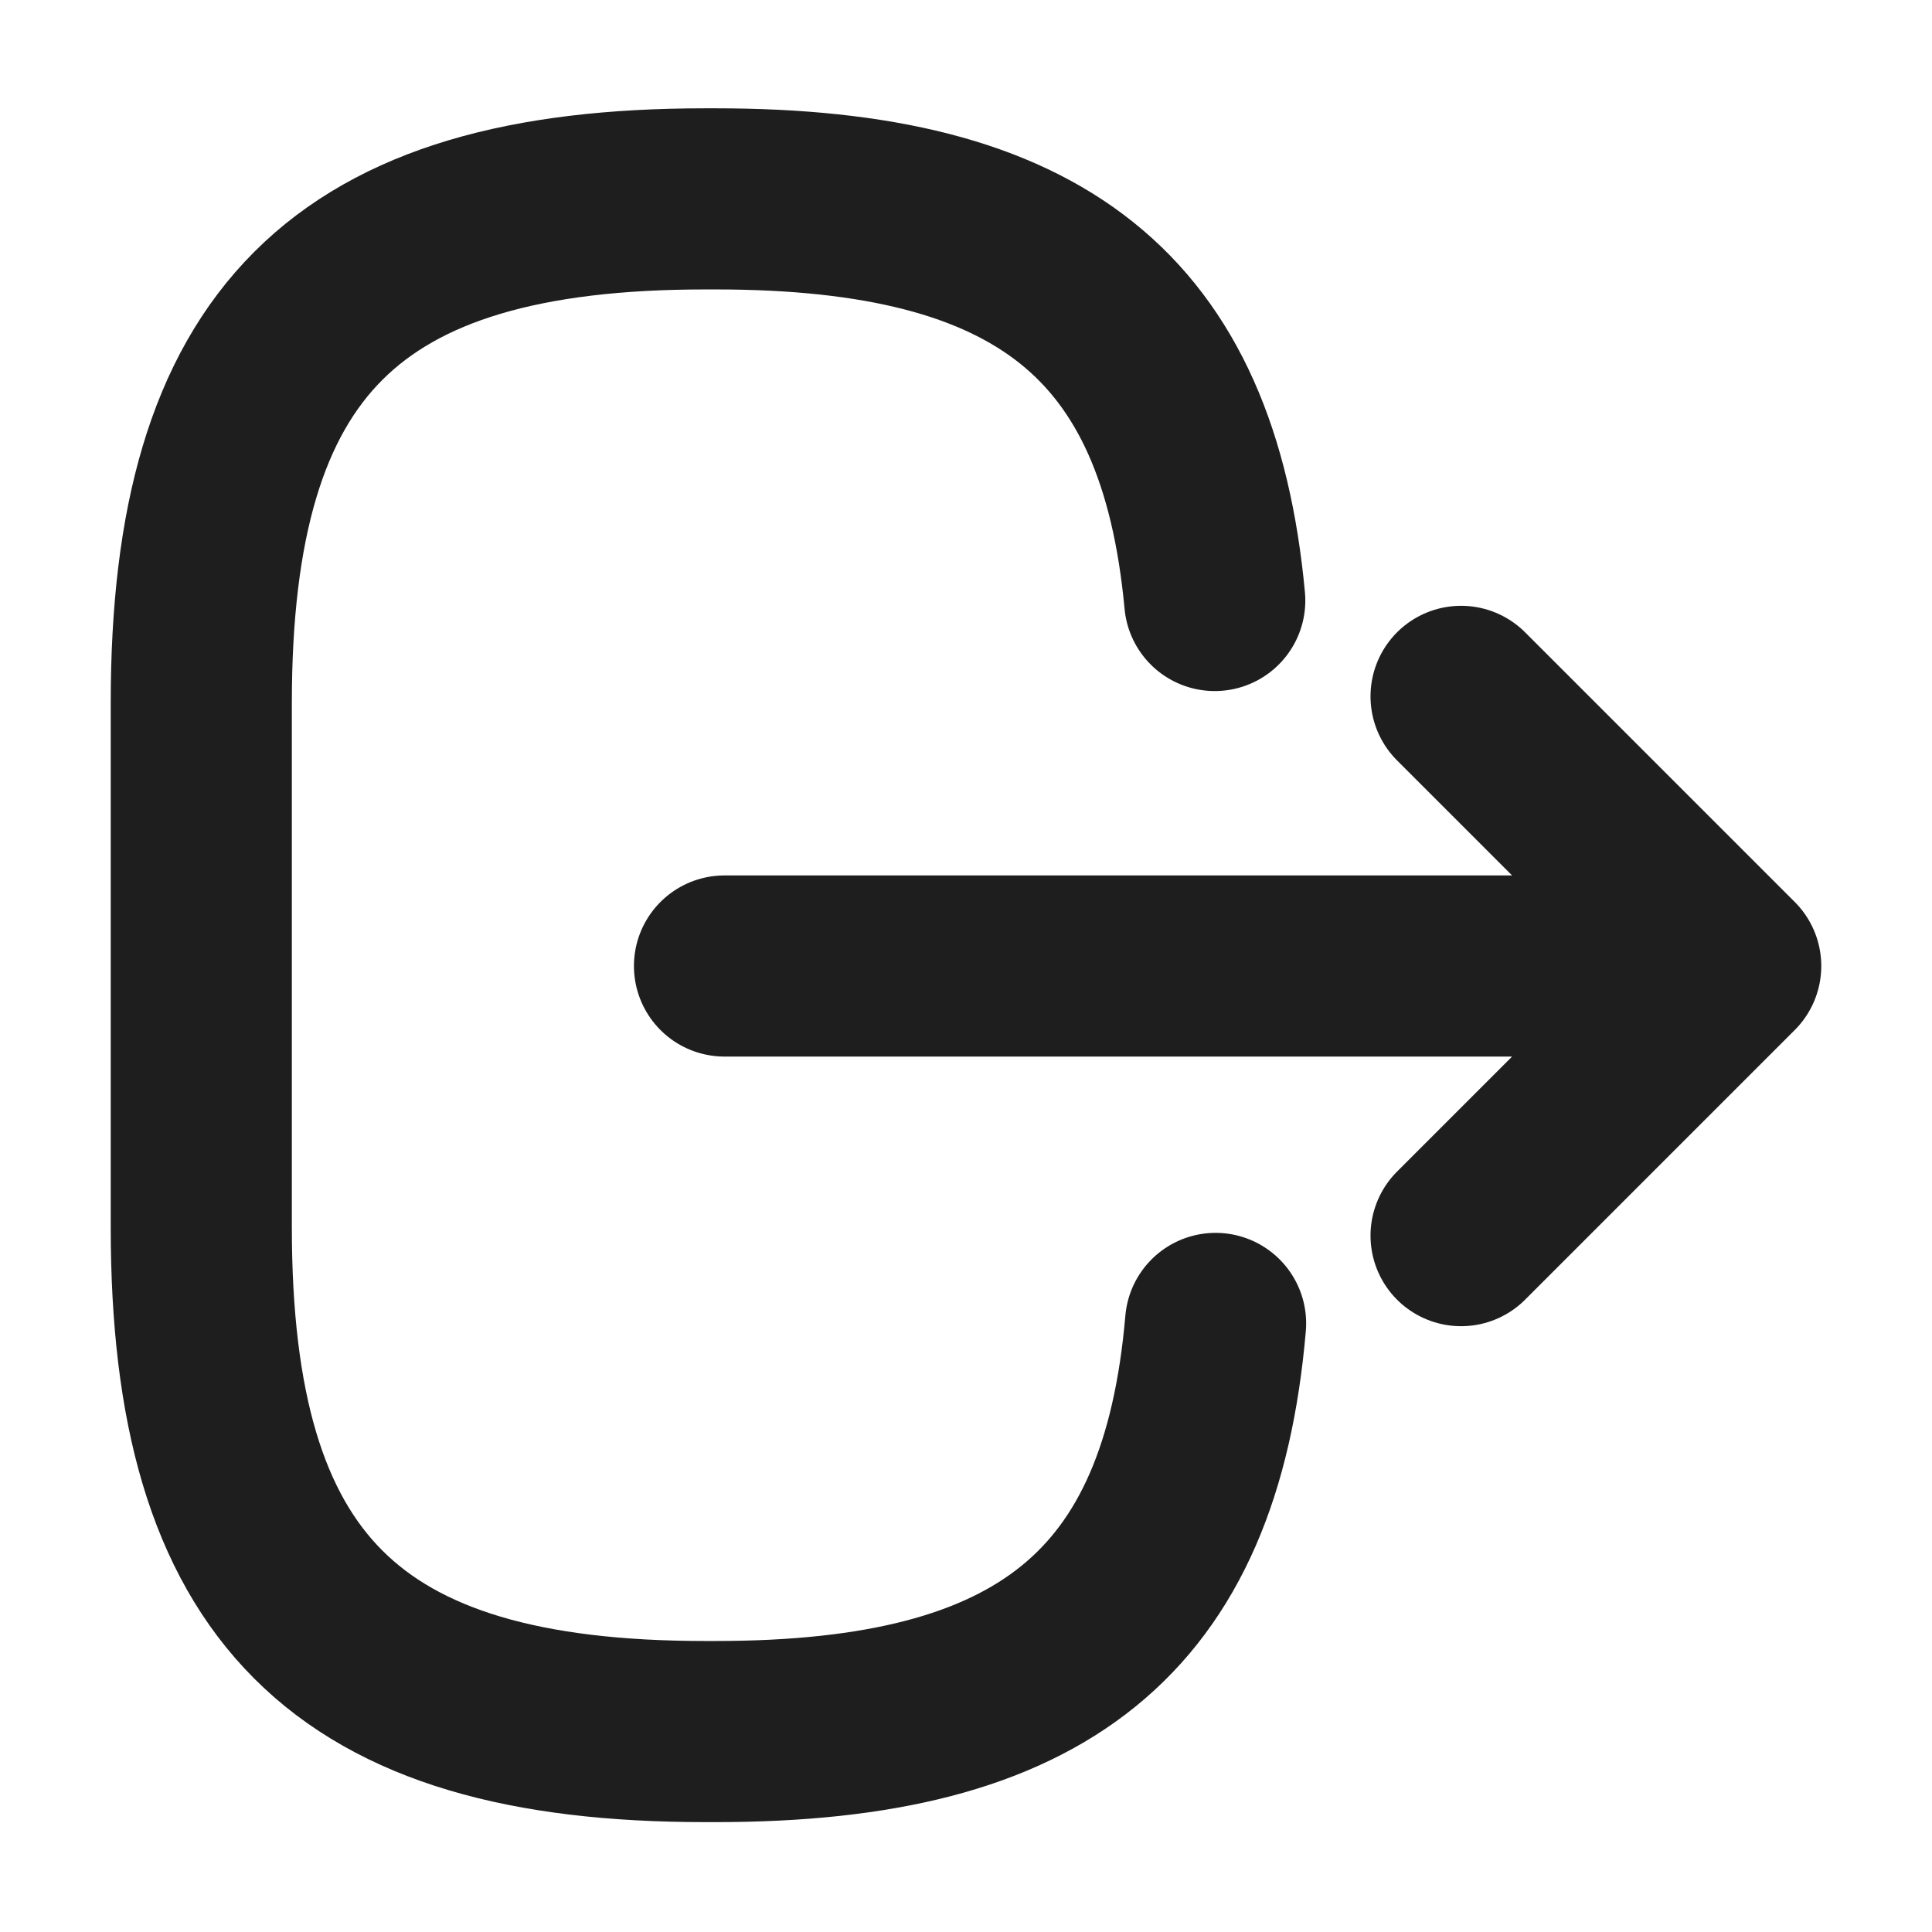
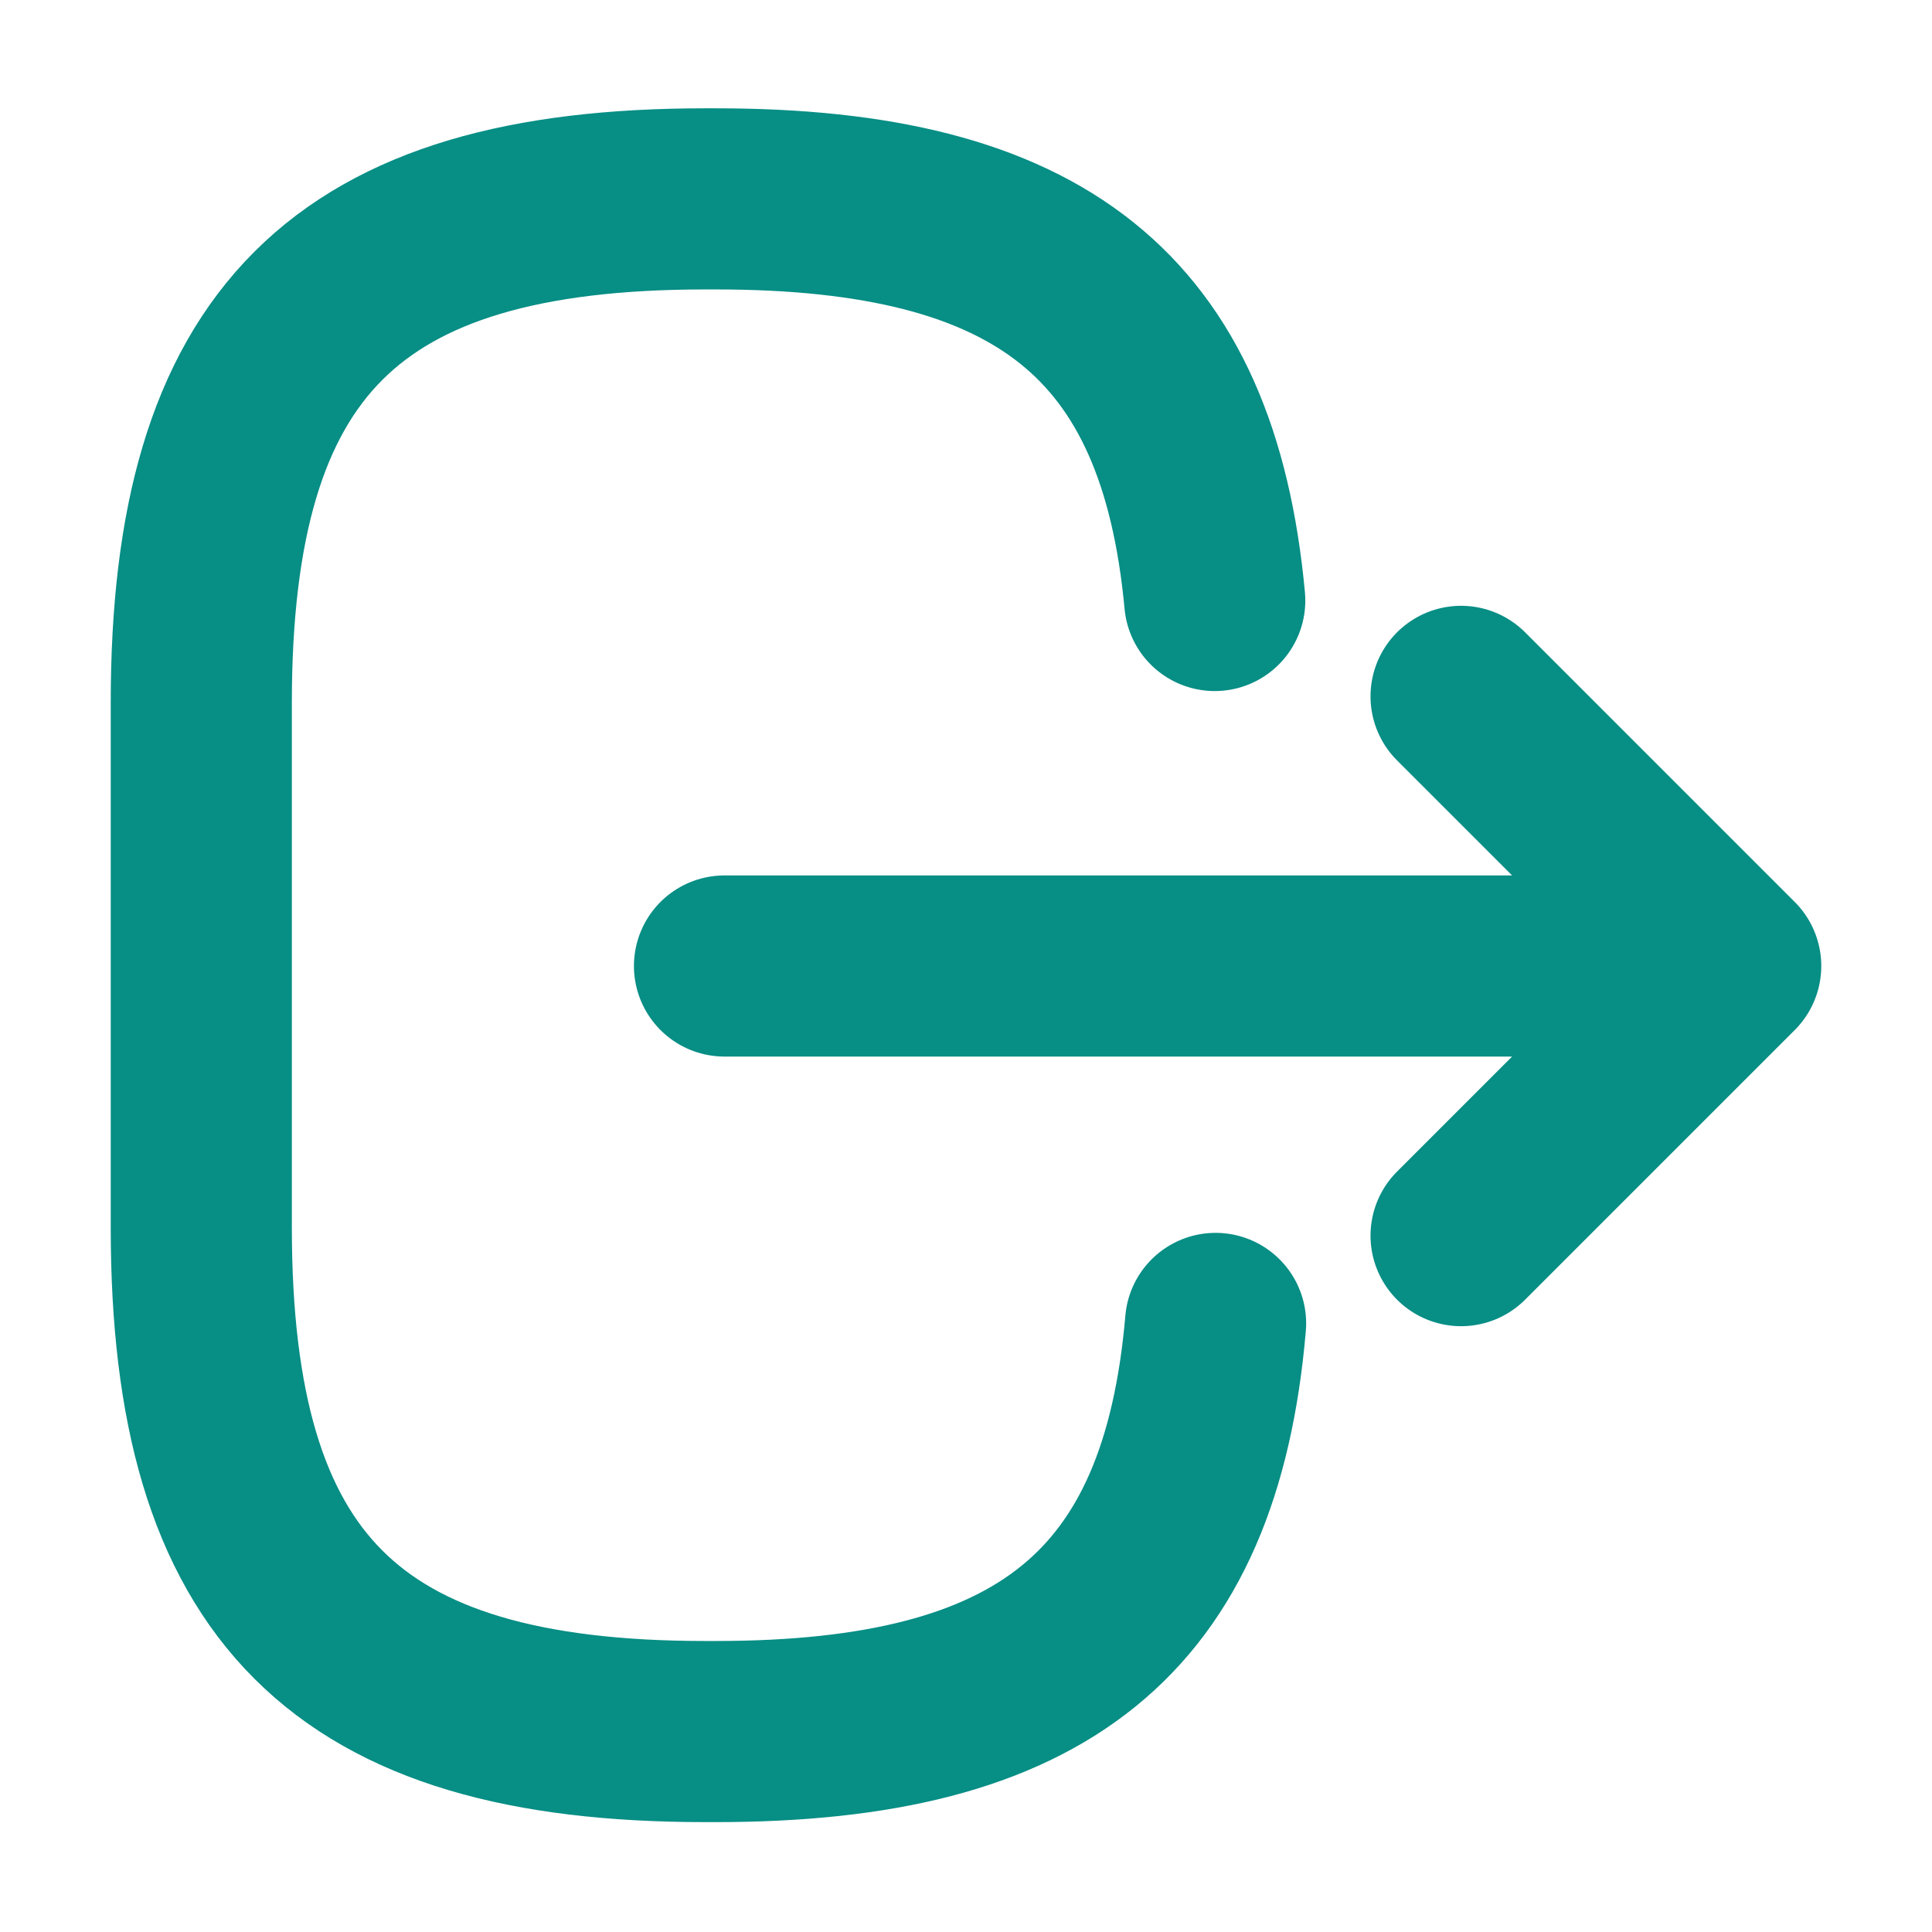
<svg xmlns="http://www.w3.org/2000/svg" width="16" height="16" viewBox="0 0 16 16" fill="none">
-   <path d="M10.067 10.96C9.86 13.36 8.627 14.34 5.927 14.34L5.84 14.34C2.86 14.34 1.667 13.147 1.667 10.167L1.667 5.82C1.667 2.84 2.86 1.647 5.84 1.647L5.927 1.647C8.607 1.647 9.84 2.613 10.06 4.973M6 8L13.587 8M12.1 10.233L14.333 8L12.1 5.767" stroke="#1E1E1E" stroke-width="1.5" stroke-linecap="round" stroke-linejoin="round" />
+   <path d="M10.067 10.96C9.86 13.36 8.627 14.34 5.927 14.34L5.84 14.34C2.86 14.34 1.667 13.147 1.667 10.167L1.667 5.82C1.667 2.84 2.86 1.647 5.84 1.647L5.927 1.647C8.607 1.647 9.84 2.613 10.06 4.973M6 8L13.587 8M12.1 10.233L14.333 8L12.1 5.767" stroke="#078E85" stroke-width="1.5" stroke-linecap="round" stroke-linejoin="round" />
</svg>
